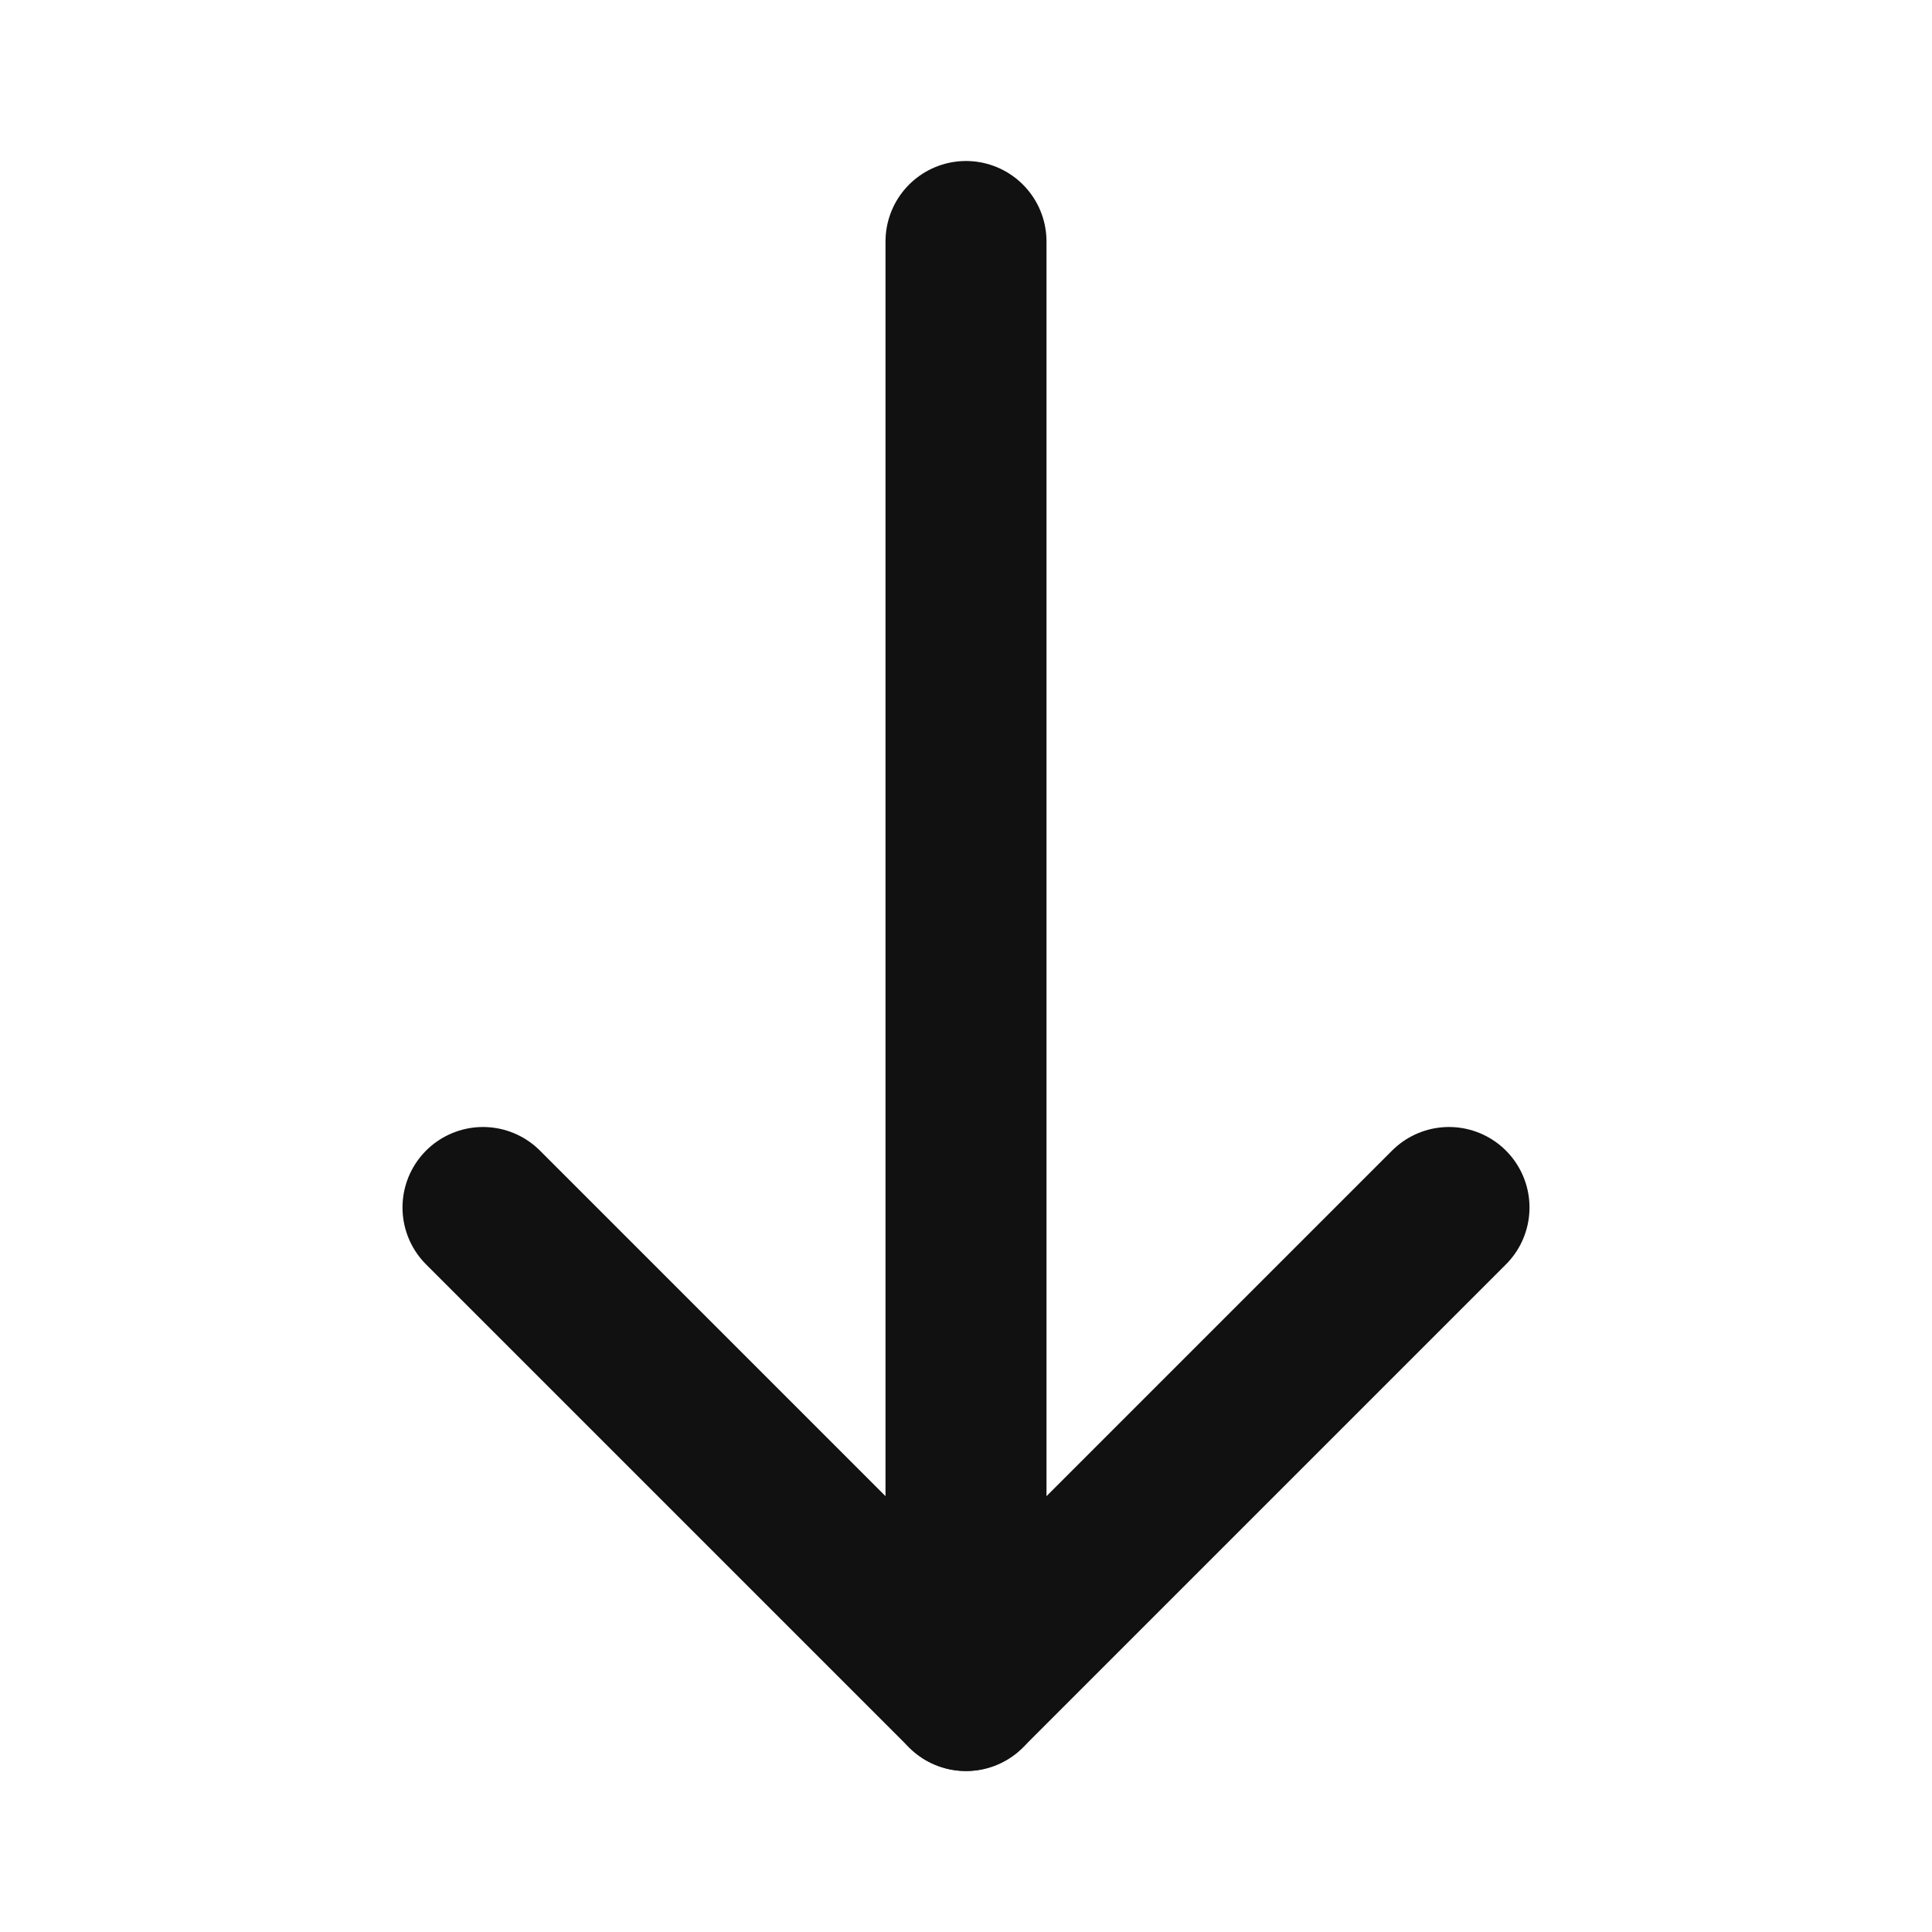
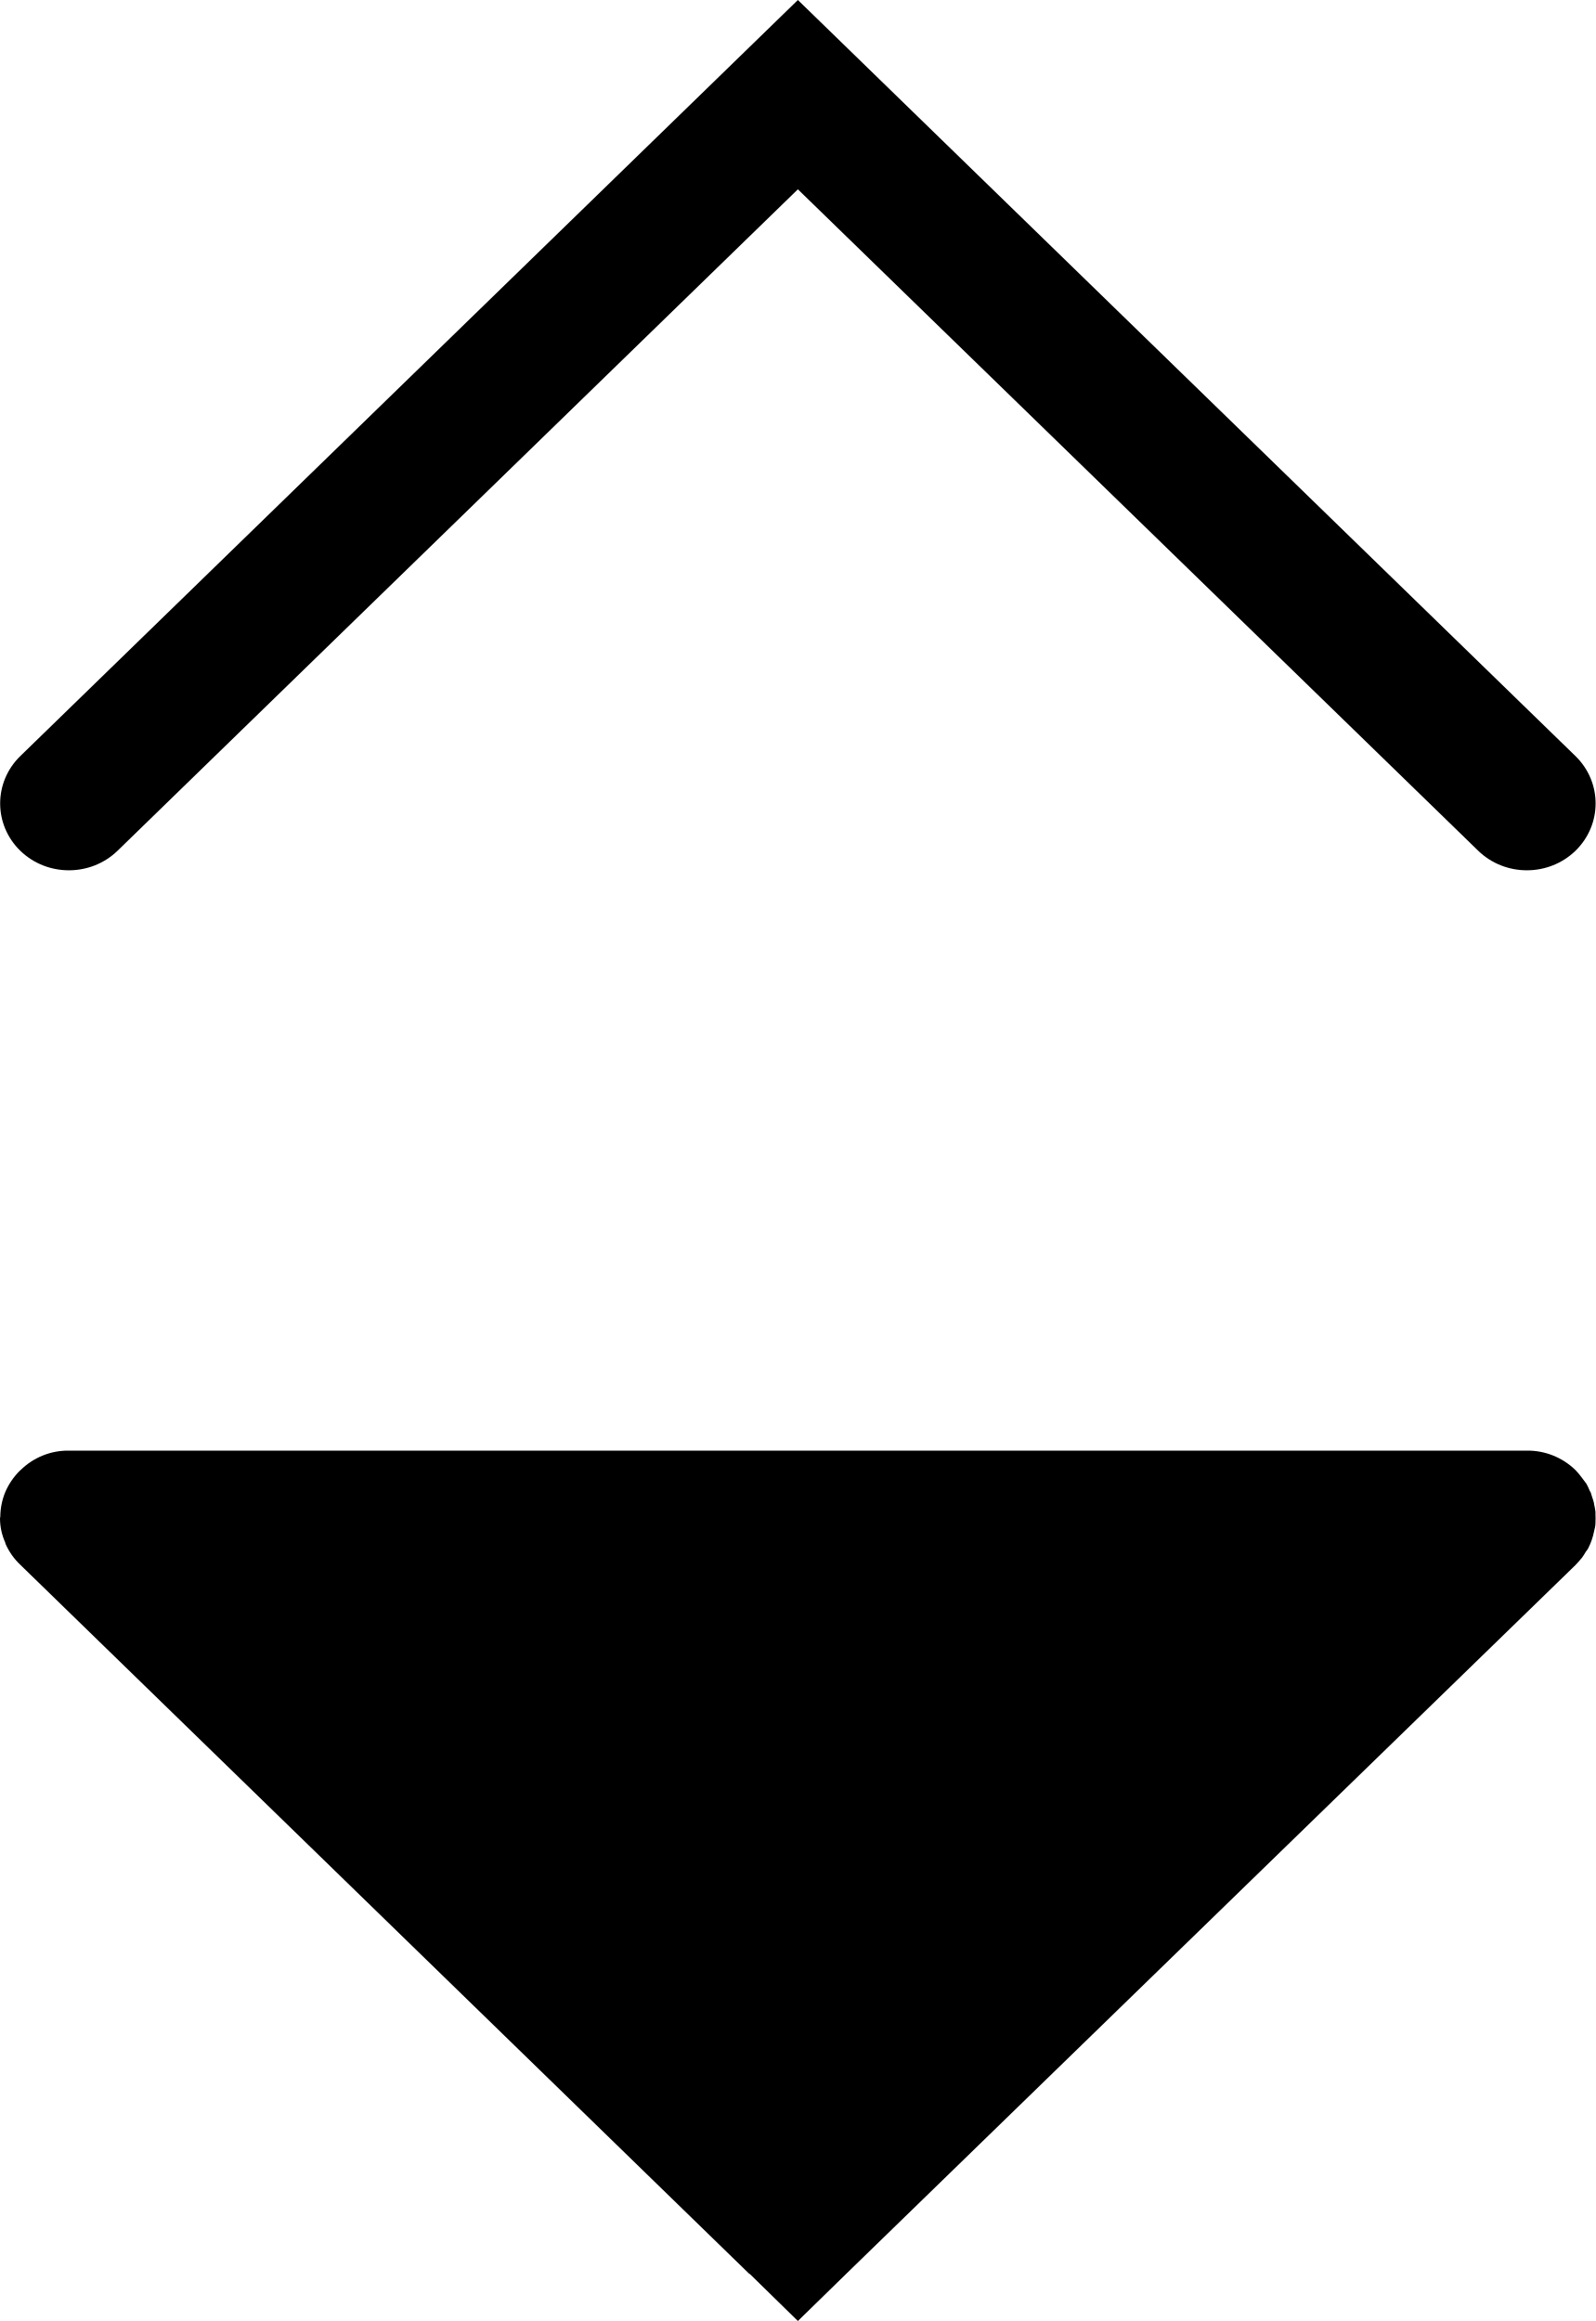
- <svg xmlns="http://www.w3.org/2000/svg" role="img" width="16px" height="16px" viewBox="0 0 24 24" aria-labelledby="arrowDownIconTitle" stroke="#111" stroke-width="2" stroke-linecap="round" stroke-linejoin="round" fill="none" color="#111">
-   <path d="M6 15l6 6 6-6" />
-   <path d="M12 3v17" />
-   <path stroke-linecap="round" d="M12 21v-1" />
+ <svg xmlns="http://www.w3.org/2000/svg" width="11" height="16">
+   <path d="M5.5 0 .14 5.212a.475.462 0 0 0 0 .653.475.462 0 0 0 .67 0l4.69-4.56 4.69 4.56a.475.462 0 0 0 .67 0 .475.462 0 0 0 0-.653z" class="off" />
+   <path d="M.475 10a.468.472 0 0 0-.334.135H.14a.475.462 0 0 0-.002.002.47.473 0 0 0-.101.147.452.455 0 0 0-.035.172.475.462 0 0 0-.002.01c0 .057.012.115.037.17a.475.462 0 0 0 0 .004.445.445 0 0 0 .103.147l5.023 4.886.007.004.33.323.335-.327 5.026-4.885c.016-.016.03-.034.044-.05a.443.446 0 0 0 .027-.042l.01-.013a.475.462 0 0 0 .007-.012.436.44 0 0 0 .039-.113c.005-.02.01-.04.01-.06v-.004a.475.462 0 0 0 0-.002.435.438 0 0 0 0-.049v-.014a.475.462 0 0 0 0-.007.444.447 0 0 0-.01-.055v-.002a.475.462 0 0 0 0-.002c-.003-.014-.008-.028-.012-.04a.475.462 0 0 0-.011-.035.475.462 0 0 0-.002-.003l-.005-.009a.475.462 0 0 0-.021-.045.475.462 0 0 0-.004-.006l-.03-.04a.492.496 0 0 0-.044-.052.474.477 0 0 0-.335-.133z" class="on" />
</svg>
